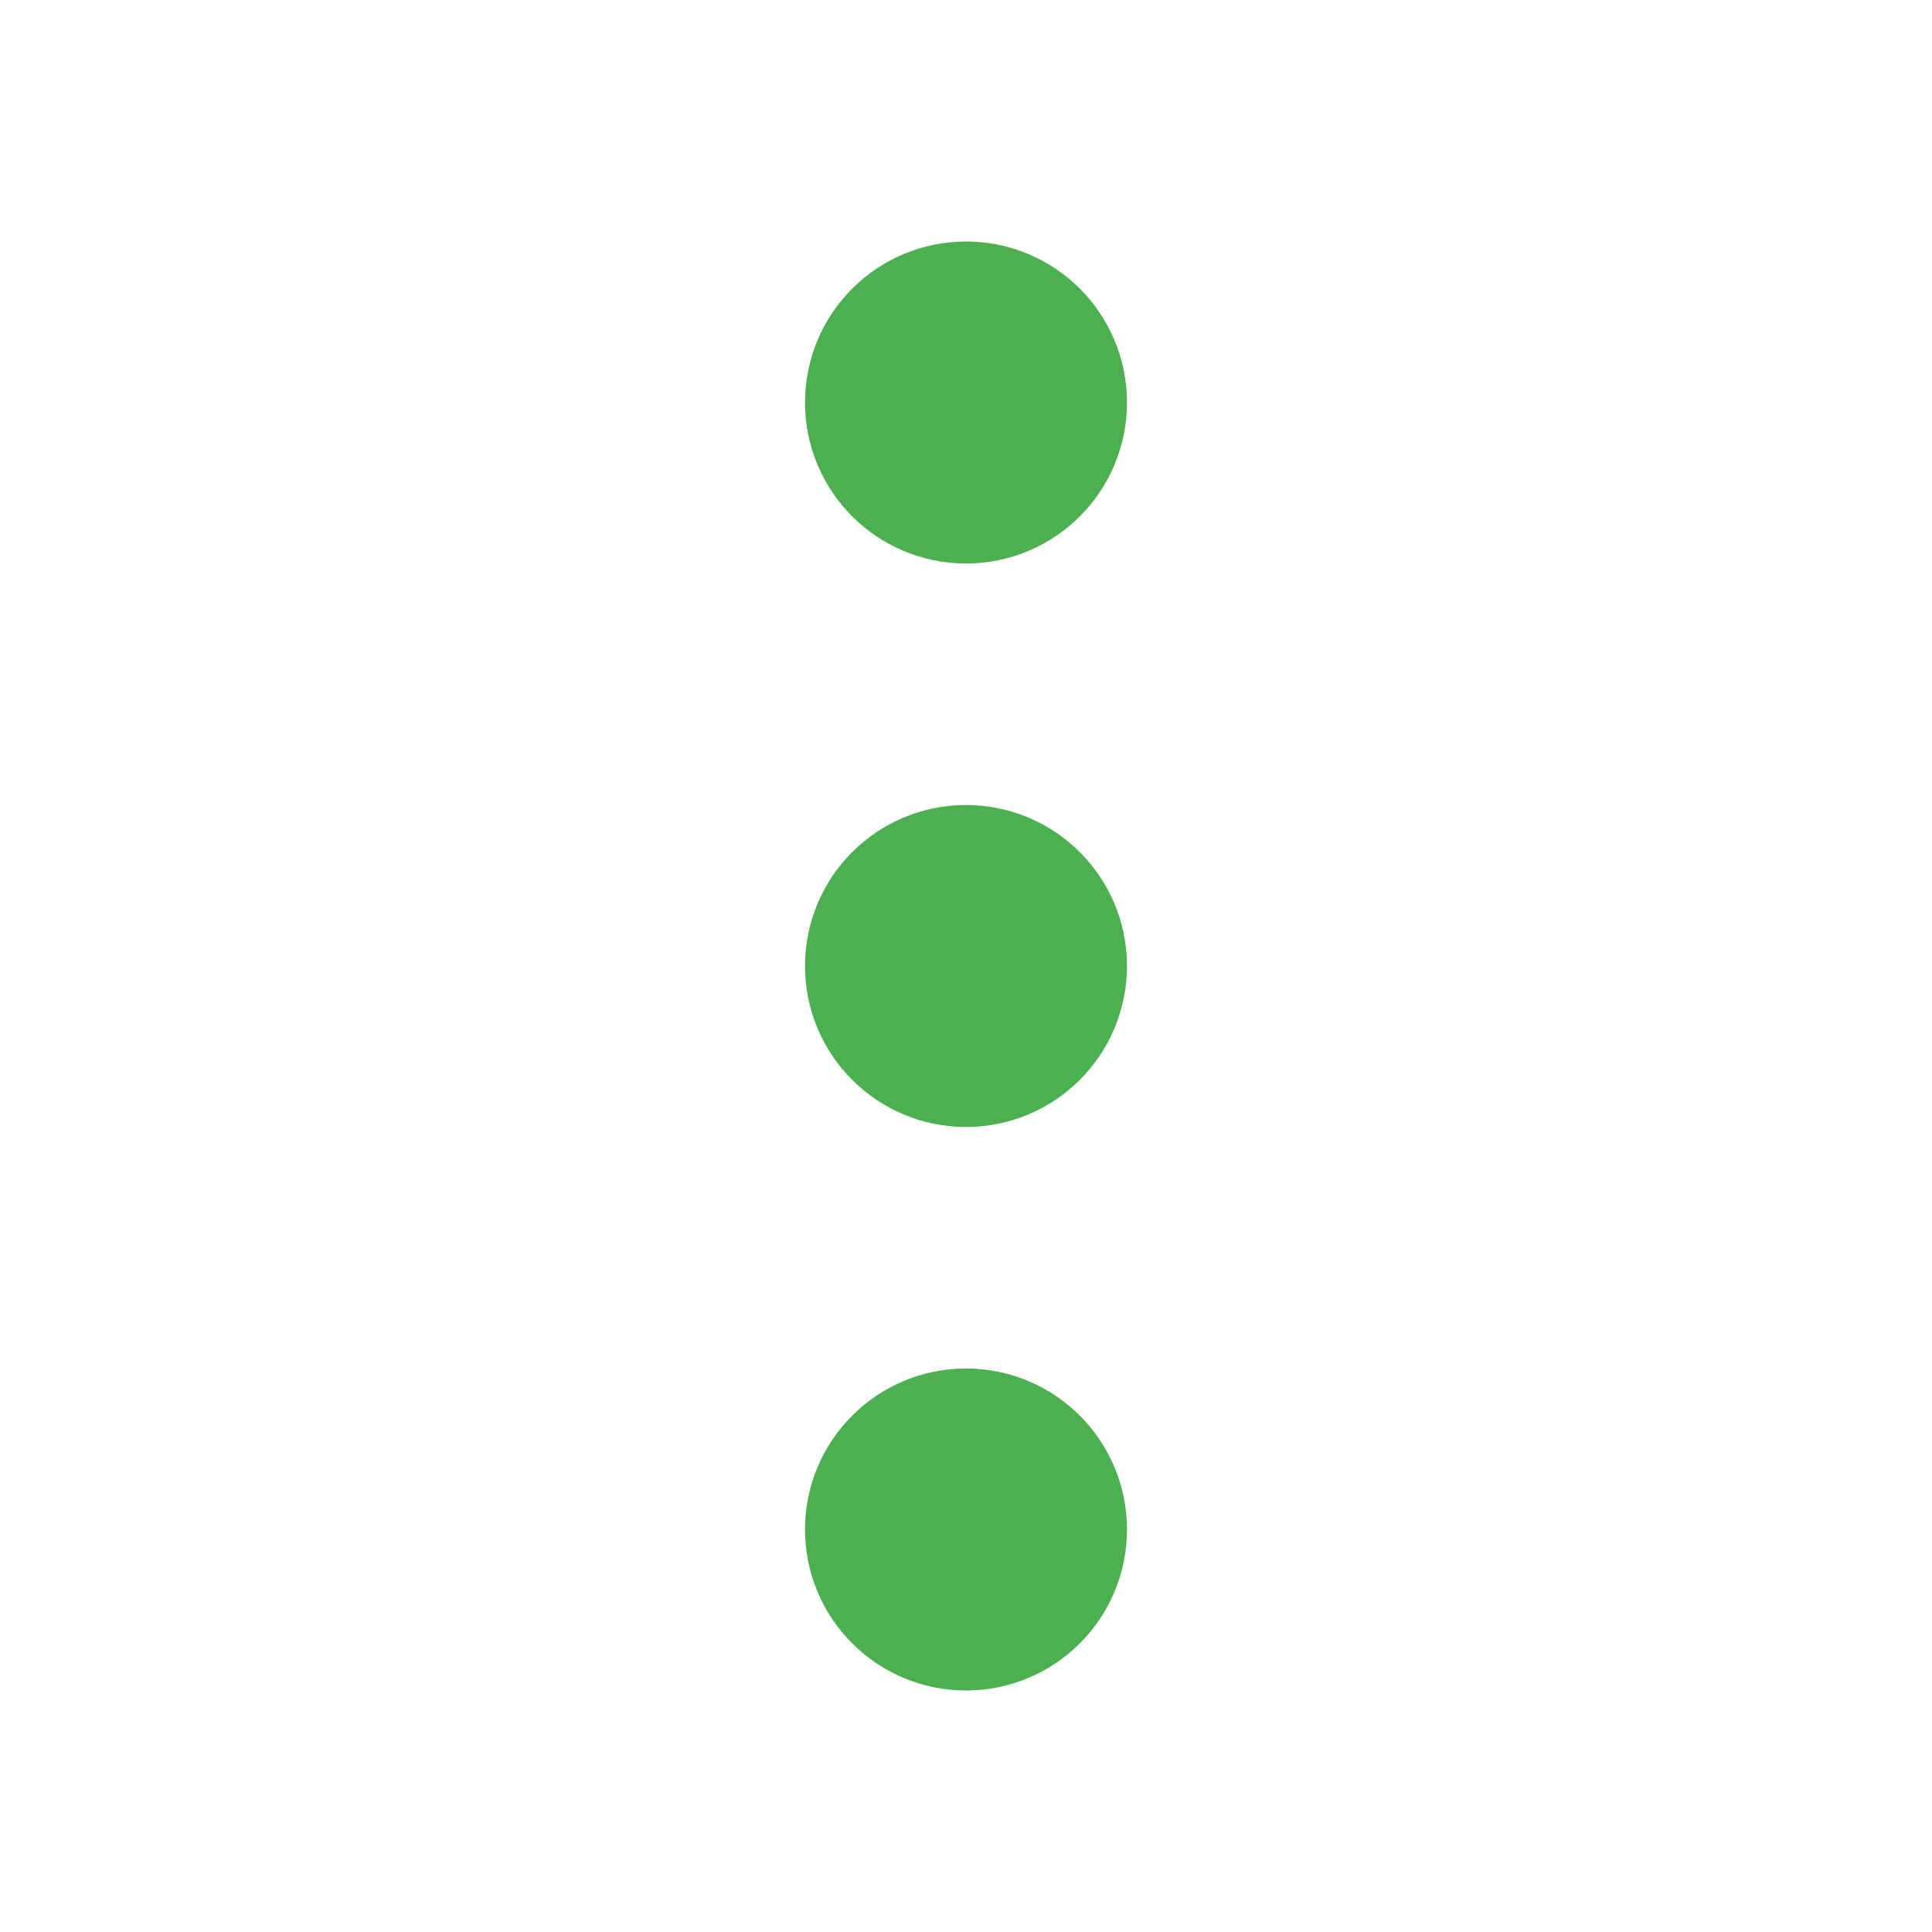
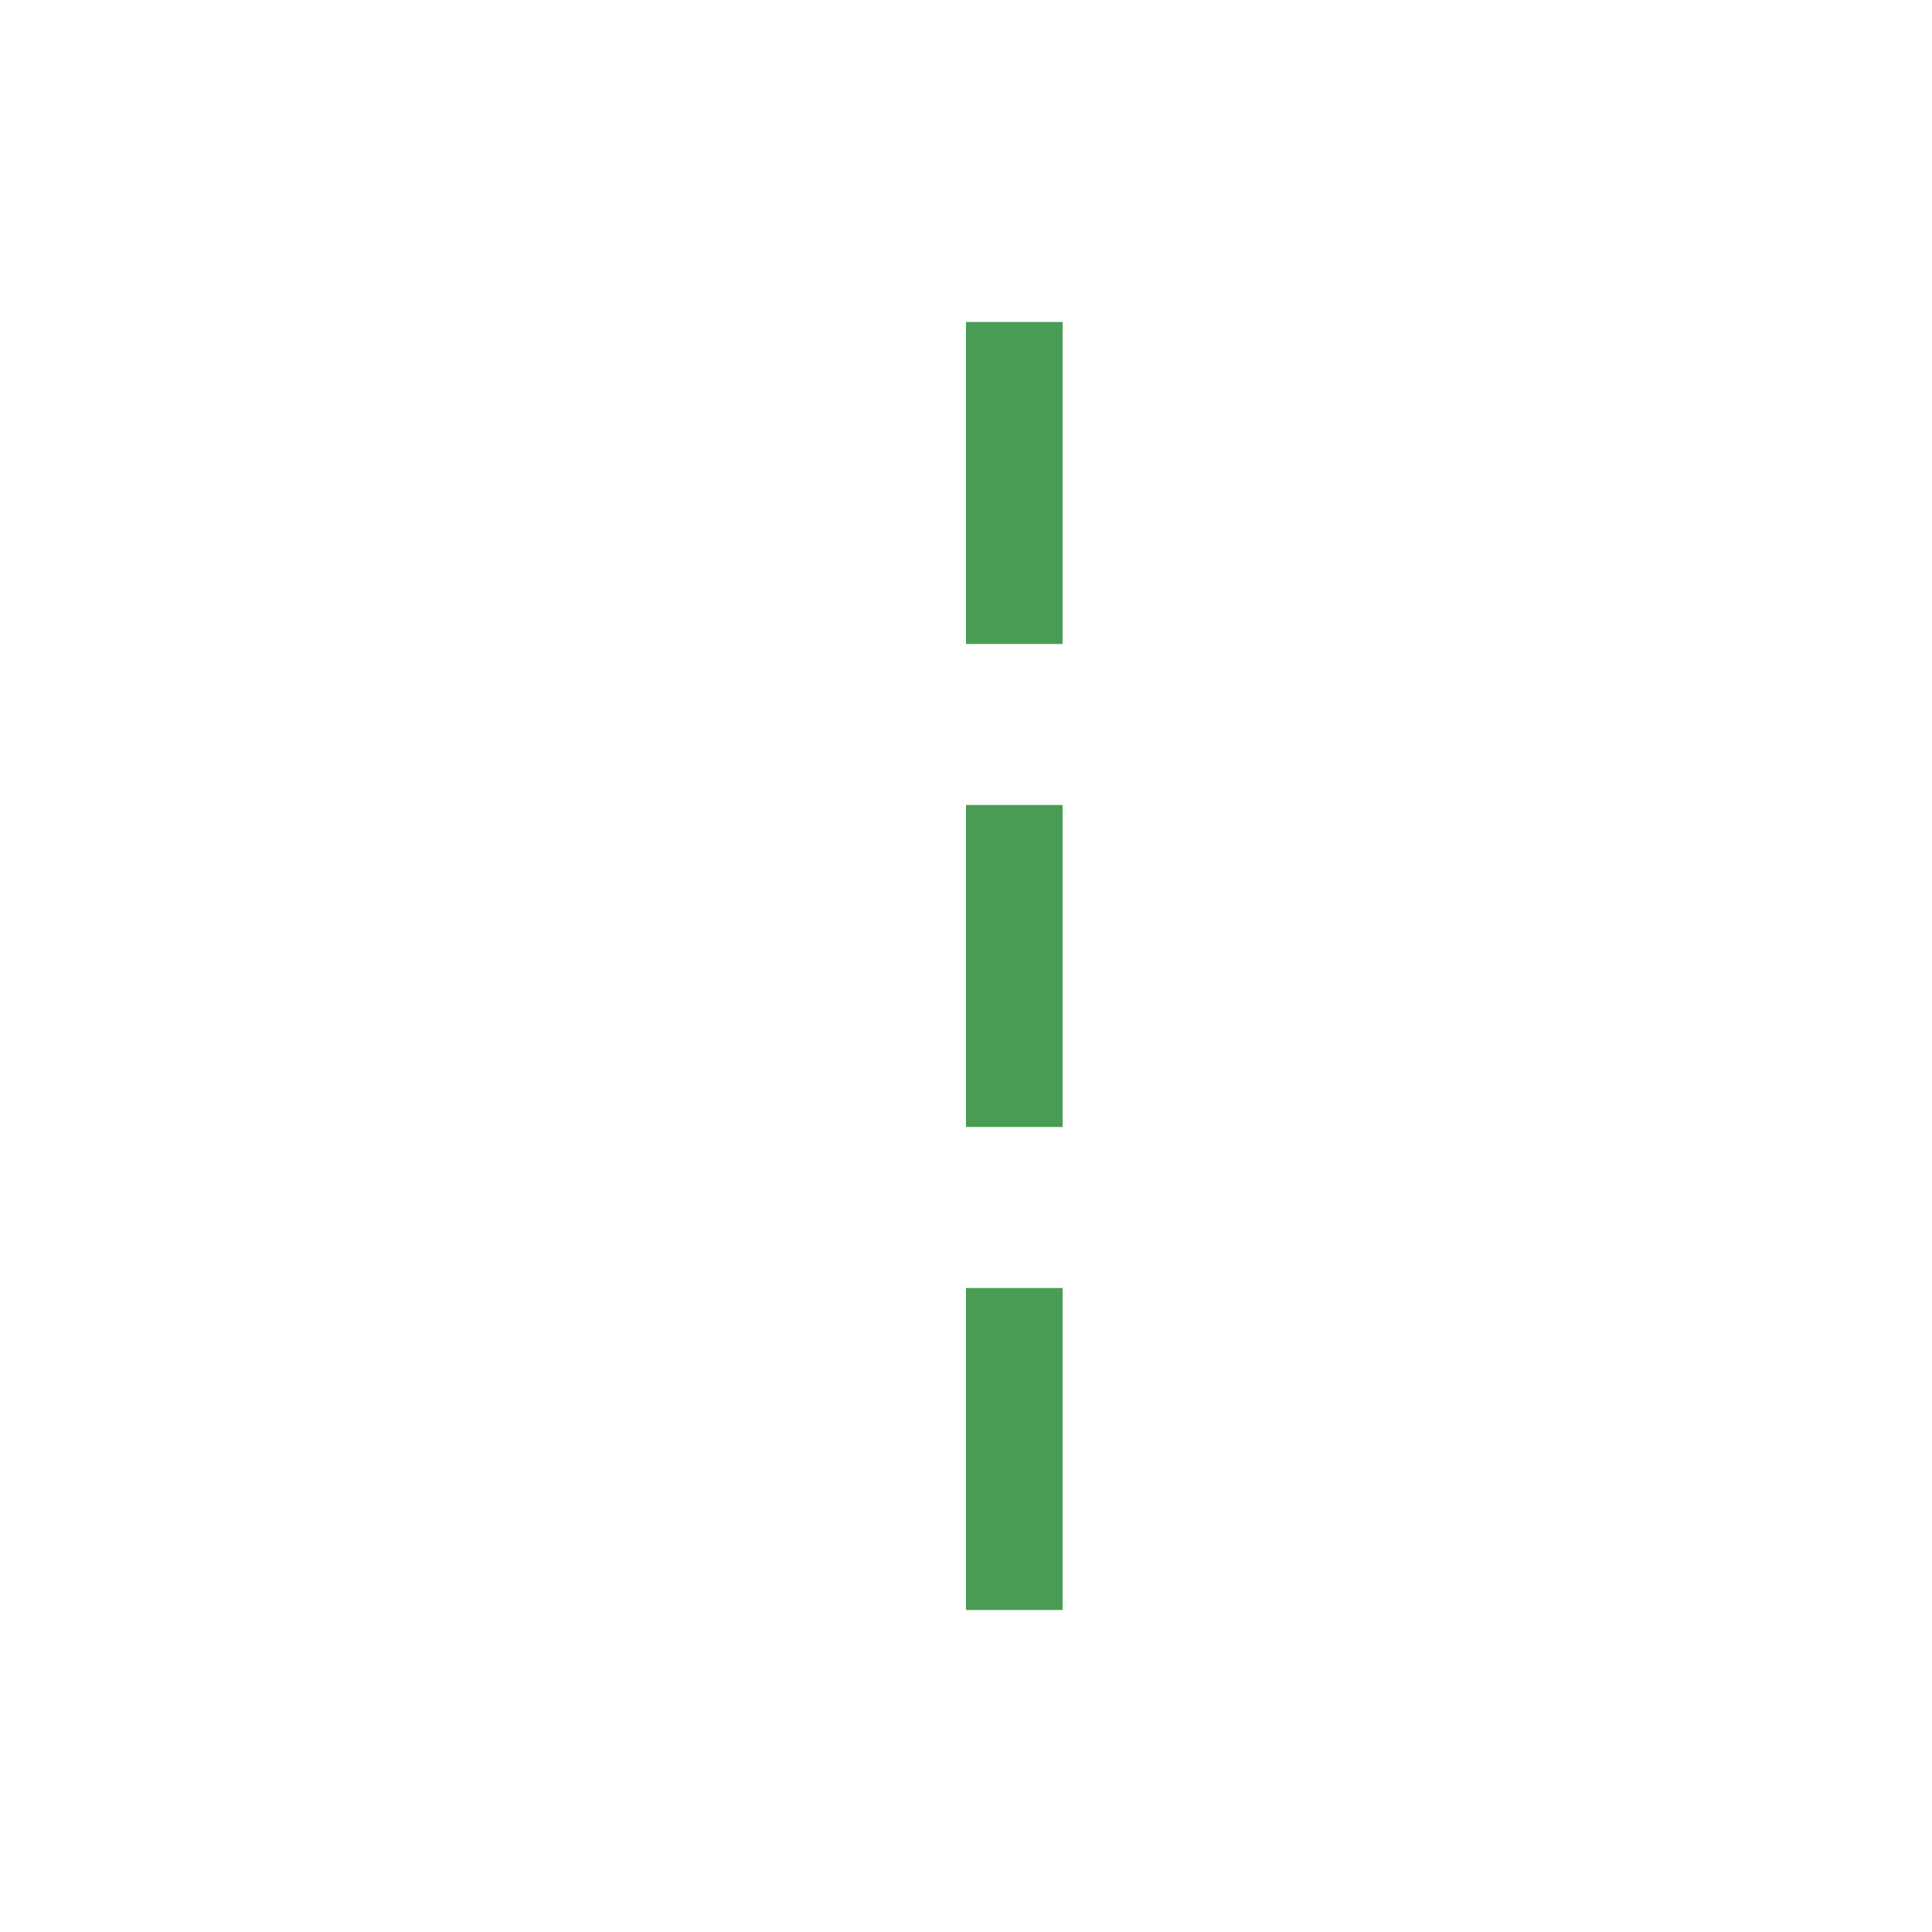
- <svg xmlns="http://www.w3.org/2000/svg" class="icon icon-tabler icon-tabler-dots-vertical" width="16" height="16" viewBox="0 0 24 24" stroke-width="2" stroke="#4CAF50" fill="none" stroke-linecap="round" stroke-linejoin="round">
-   <path stroke="none" d="M0 0h24v24H0z" />
-   <circle cx="12" cy="12" r="1" />
-   <circle cx="12" cy="19" r="1" />
-   <circle cx="12" cy="5" r="1" />
+ <svg xmlns="http://www.w3.org/2000/svg" width="12" height="12" viewBox="0 0 12 12" fill="none">
+   <rect x="6" y="2" width="0.6" height="2" fill="#499C54" />
+   <rect x="6" y="5" width="0.6" height="2" fill="#499C54" />
+   <rect x="6" y="8" width="0.6" height="2" fill="#499C54" />
</svg>
